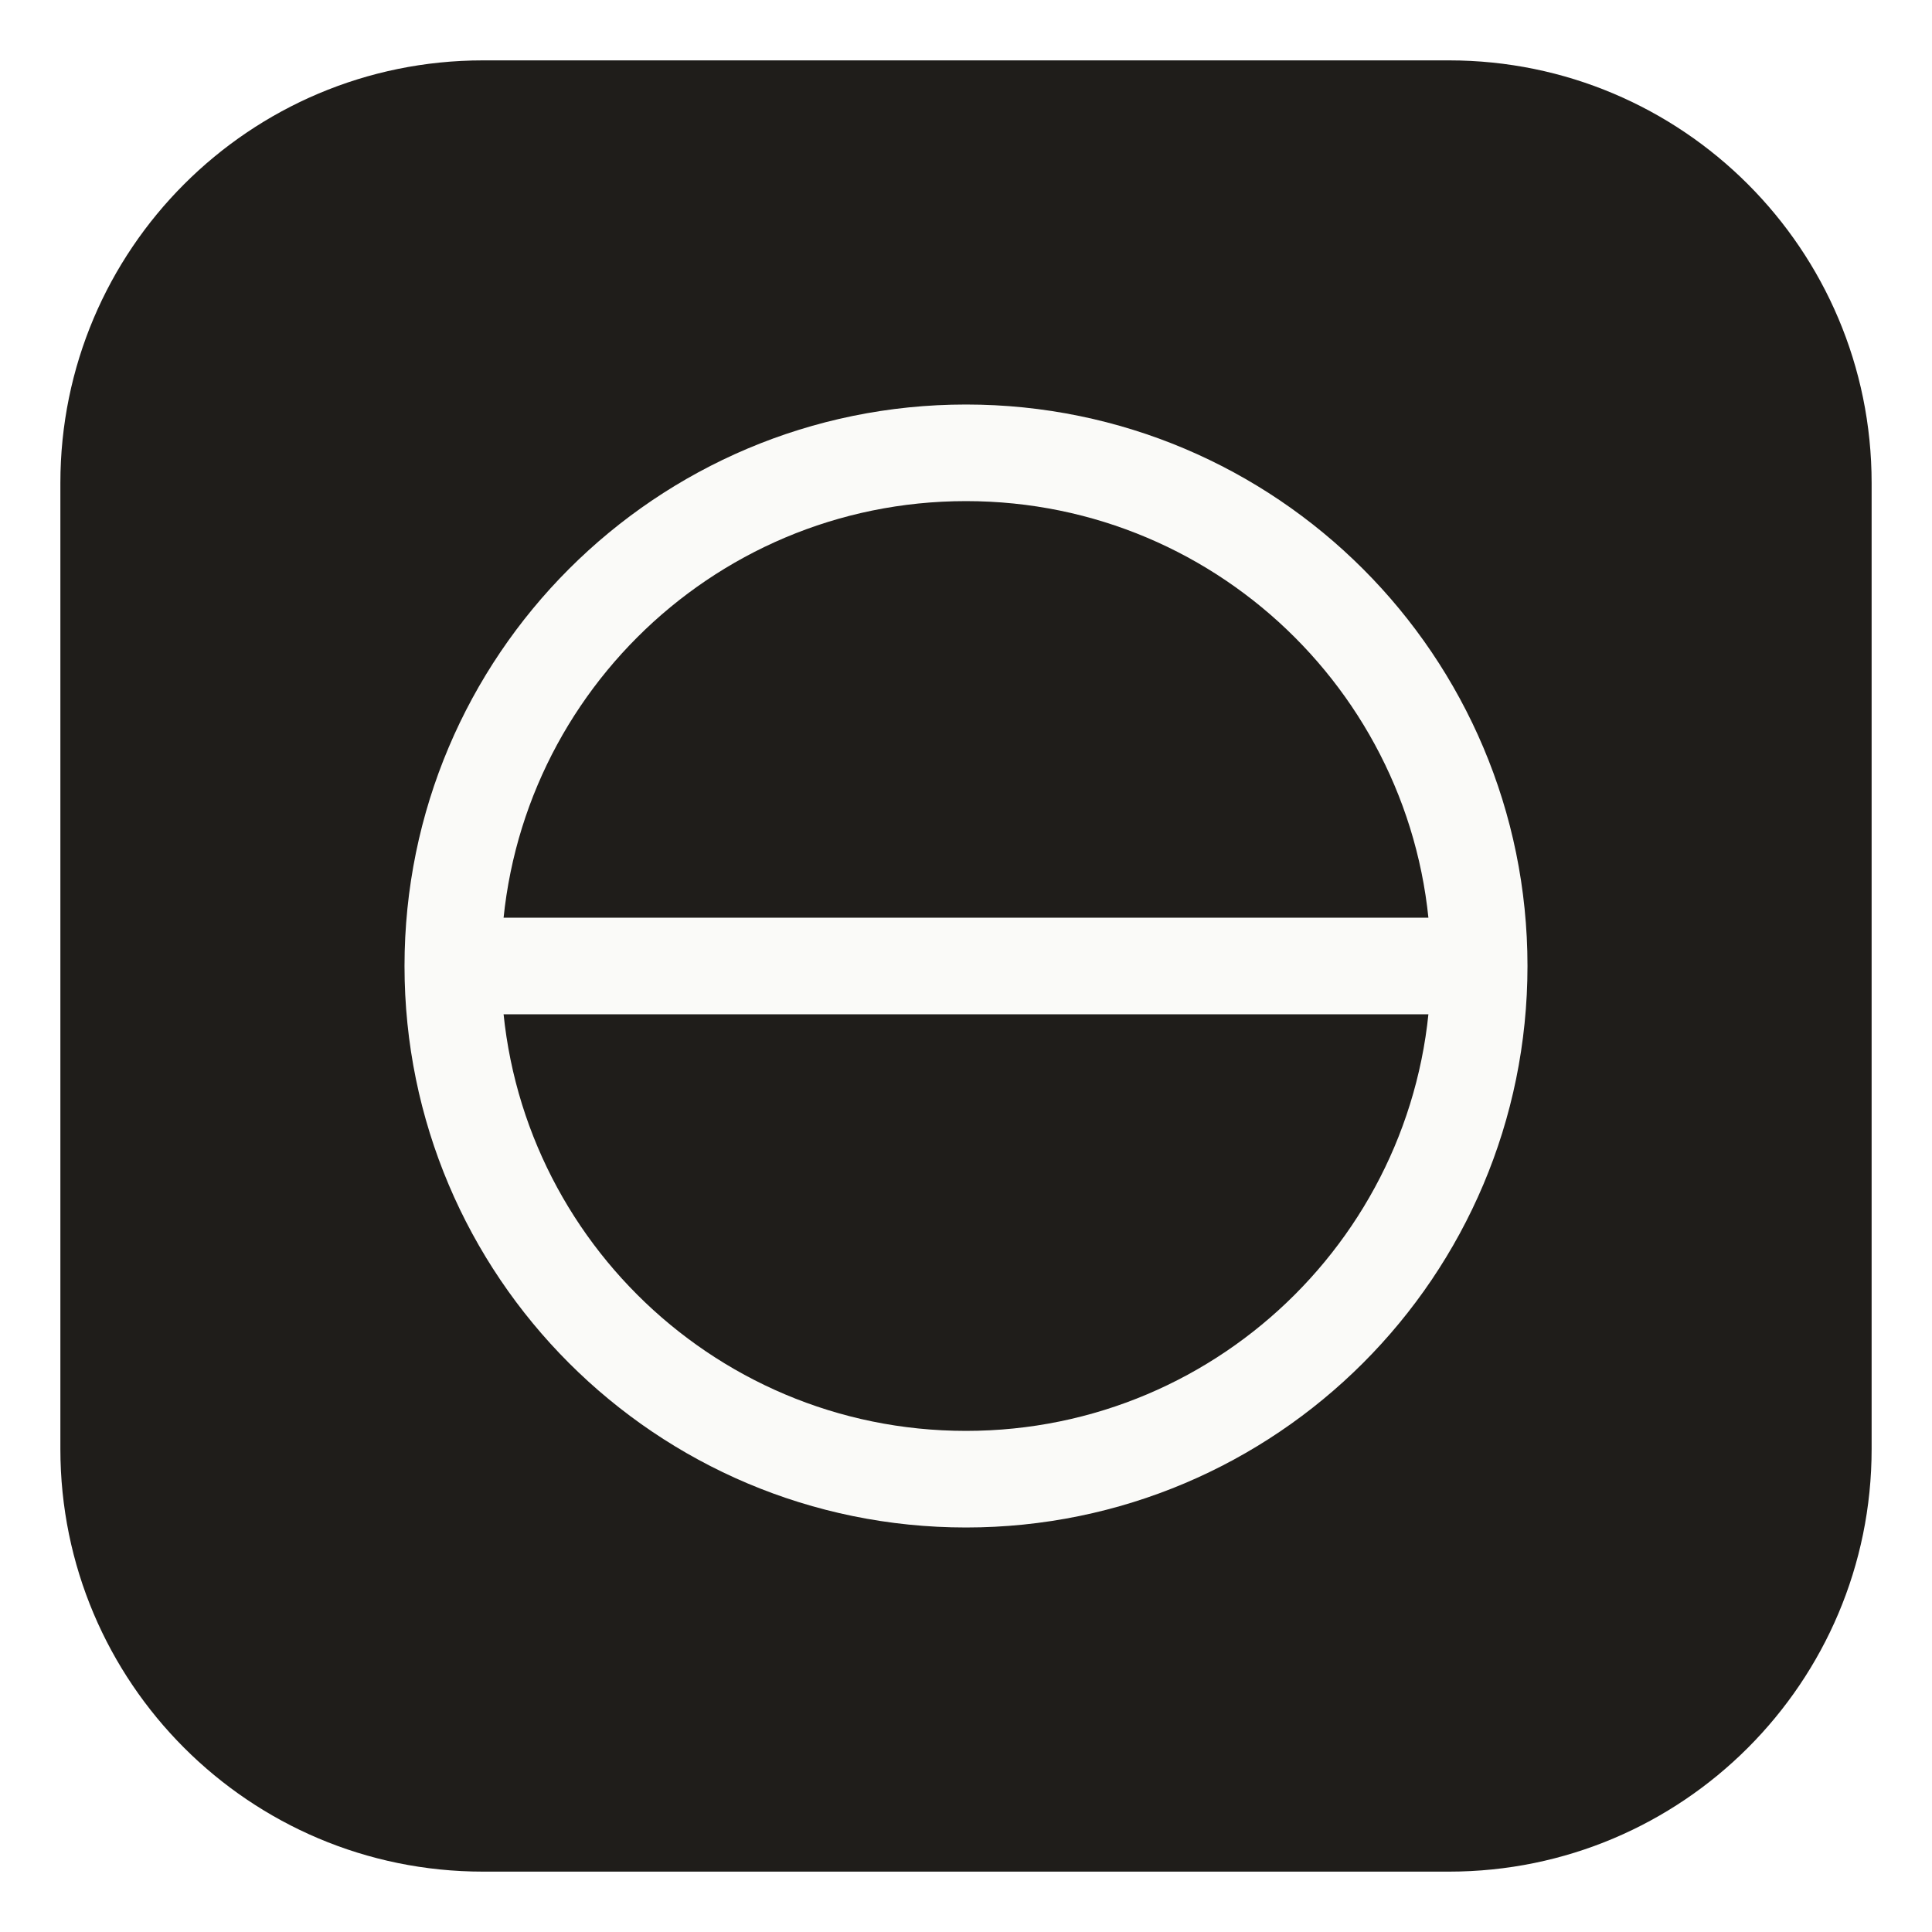
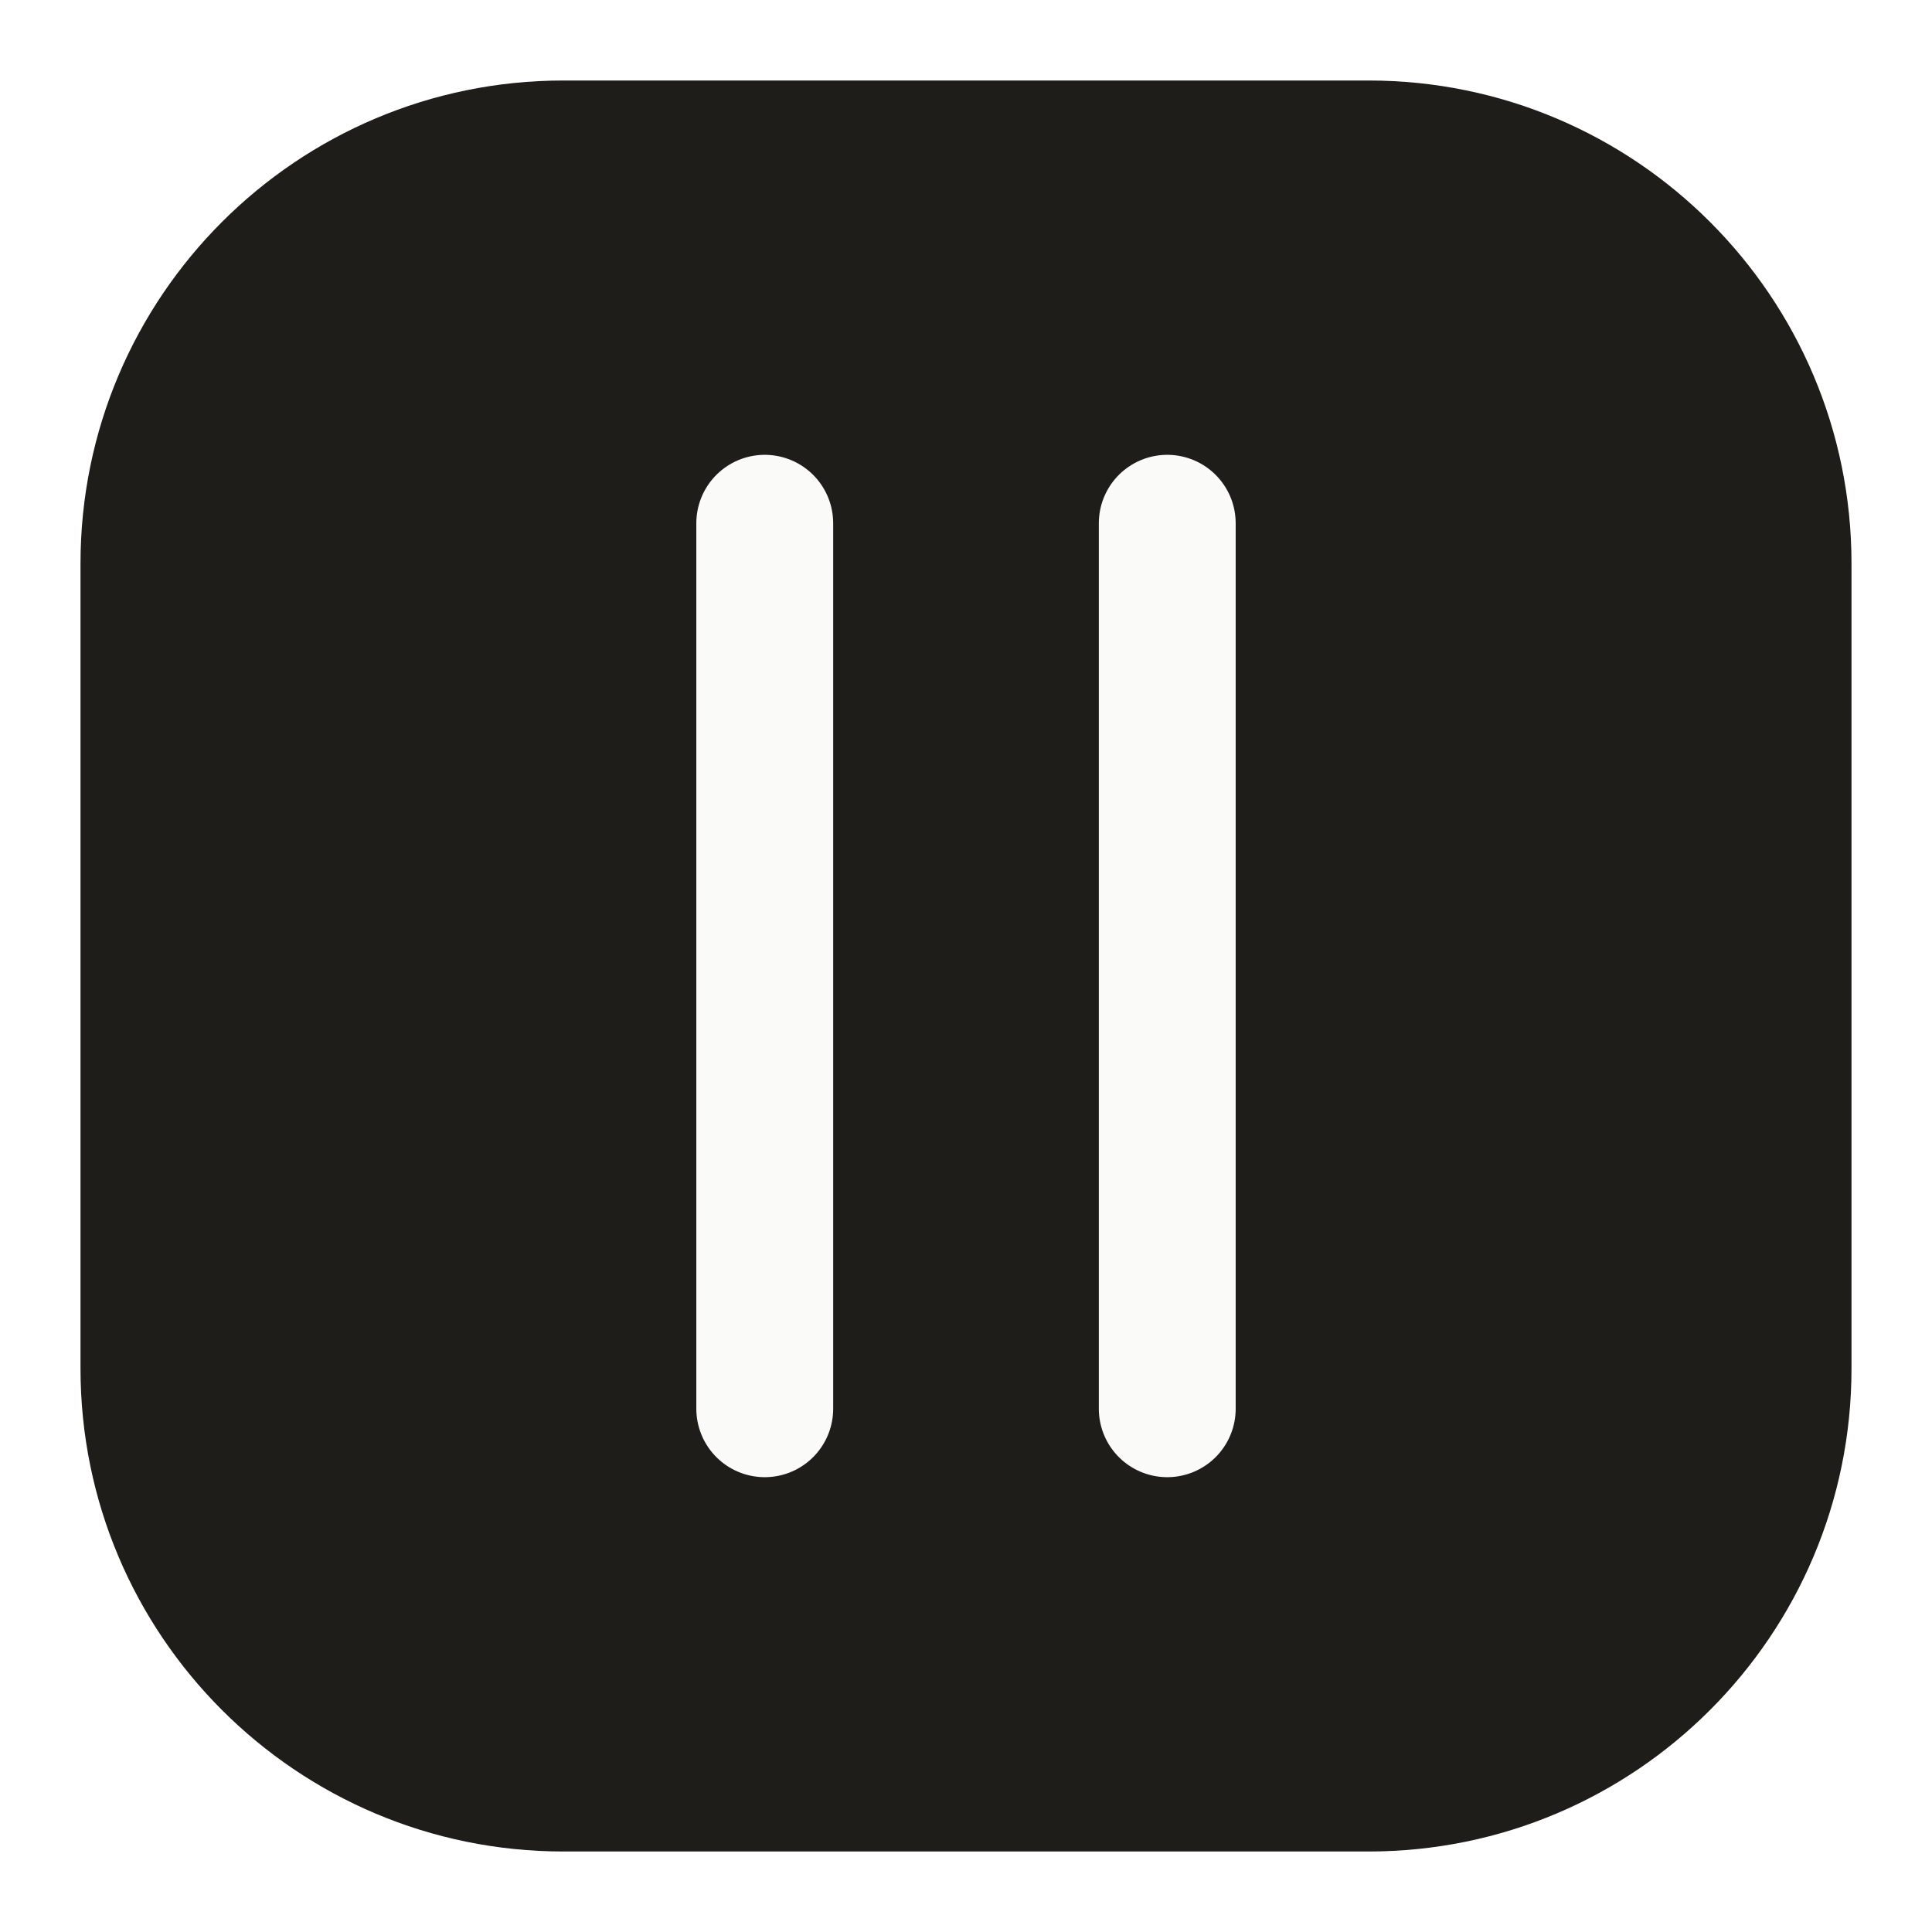
- <svg xmlns="http://www.w3.org/2000/svg" viewBox="0 0 32 32">
-   <rect x="1" y="1" width="30" height="30" rx="7" fill="#1F1D1A" />
-   <circle cx="16" cy="16" r="8.5" fill="none" stroke="#FAFAF8" stroke-width="1.6" />
-   <path d="M7.5 16h17" stroke="#FAFAF8" stroke-width="1.6" />
+ <svg xmlns="http://www.w3.org/2000/svg" viewBox="0 0 48 48">
+   <rect x="2" y="2" width="44" height="44" rx="12" fill="#1F1D1A" />
+   <path d="M19 13v22M29 13v22" stroke="#FAFAF8" stroke-width="3.4" stroke-linecap="round" />
</svg>
